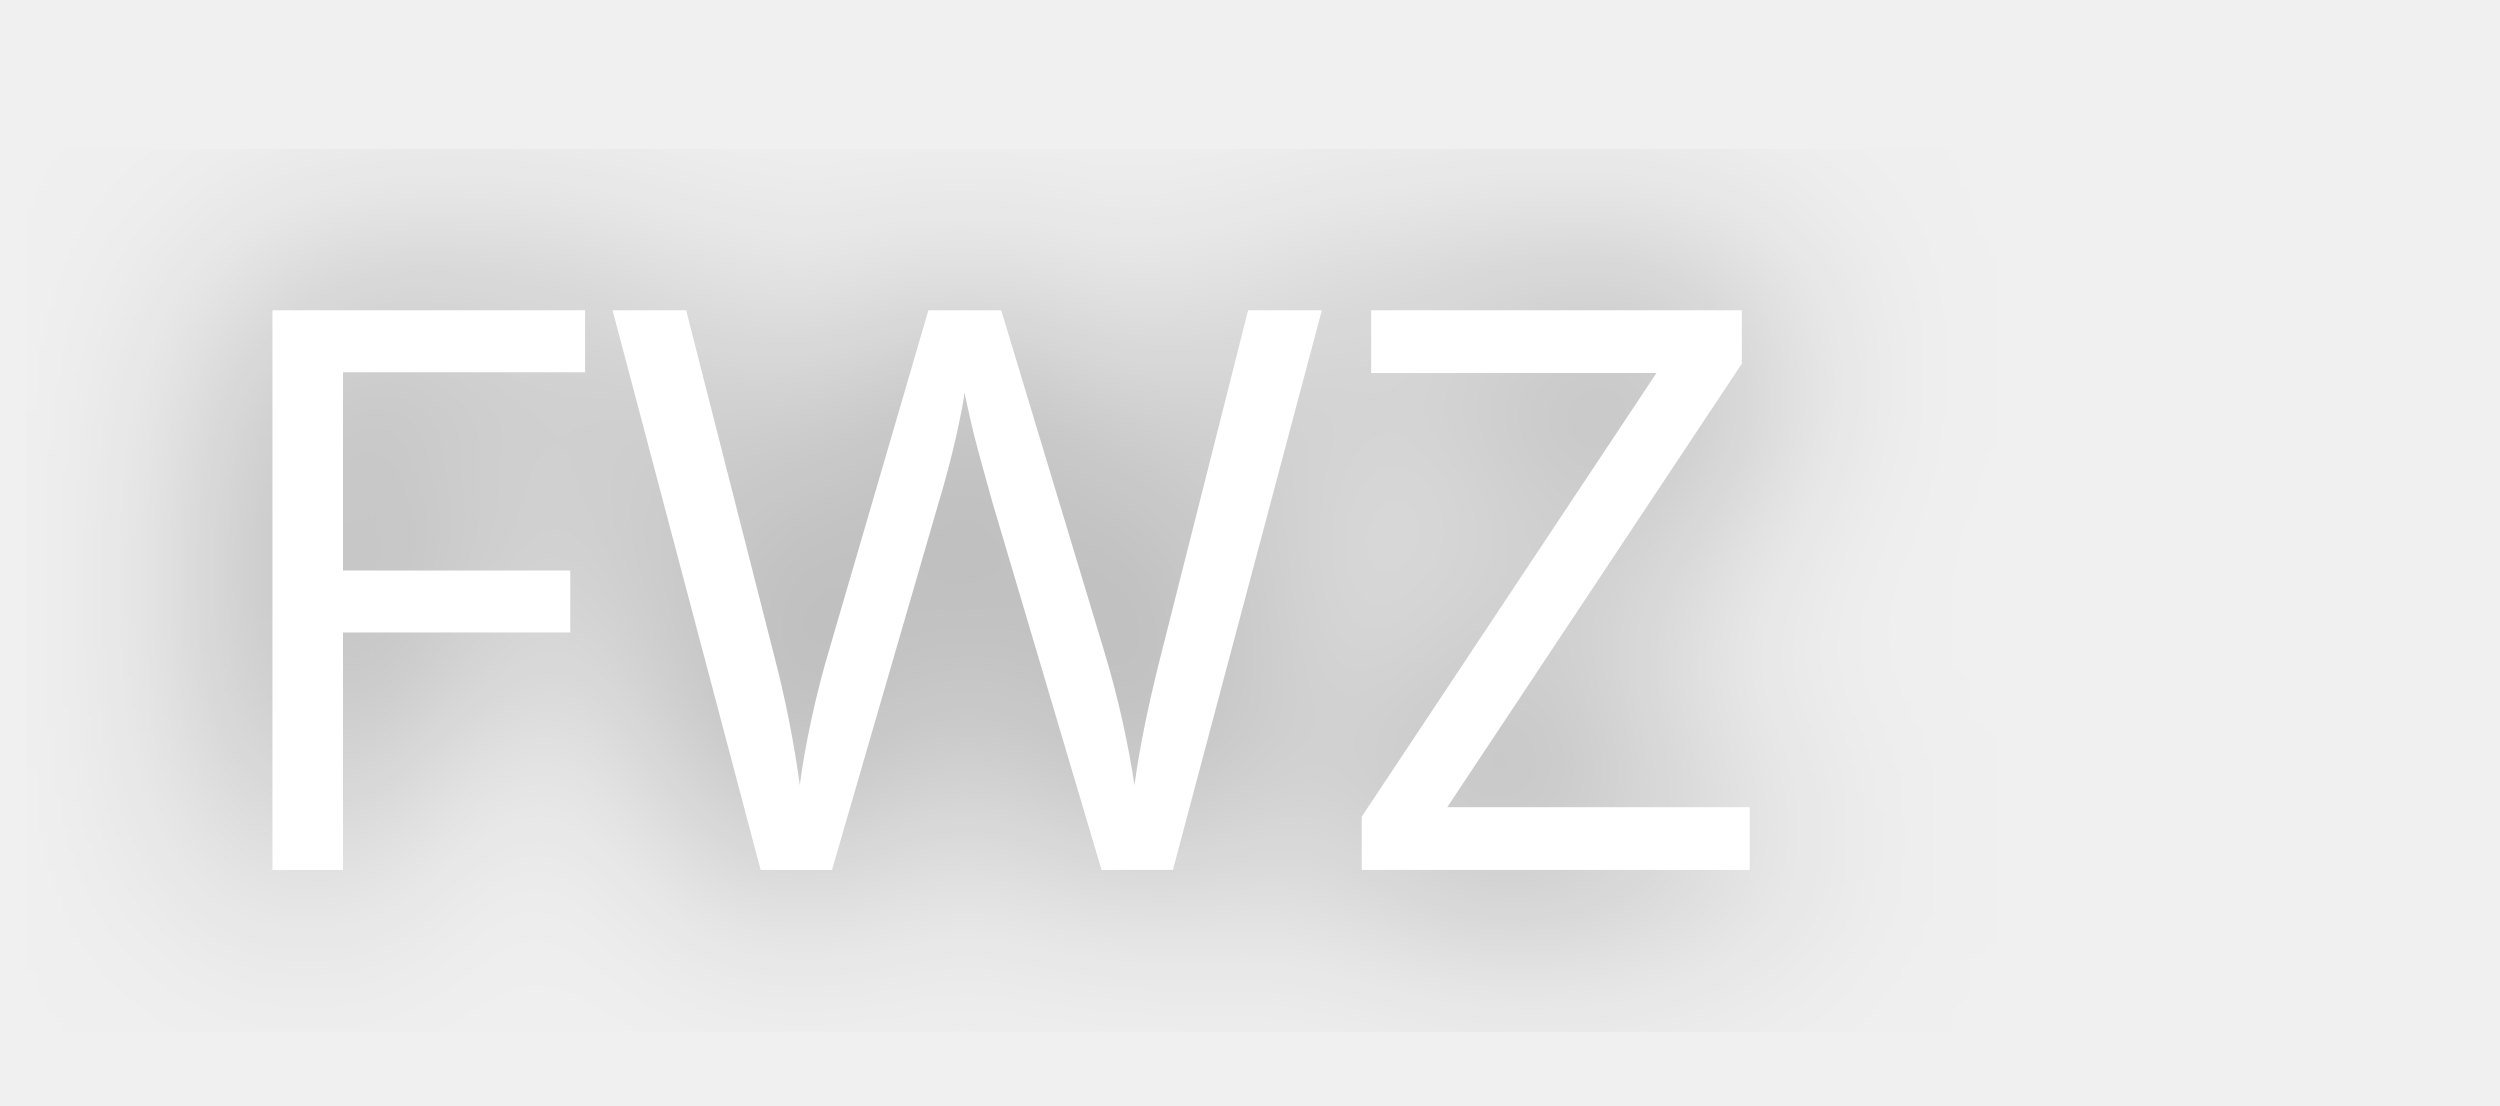
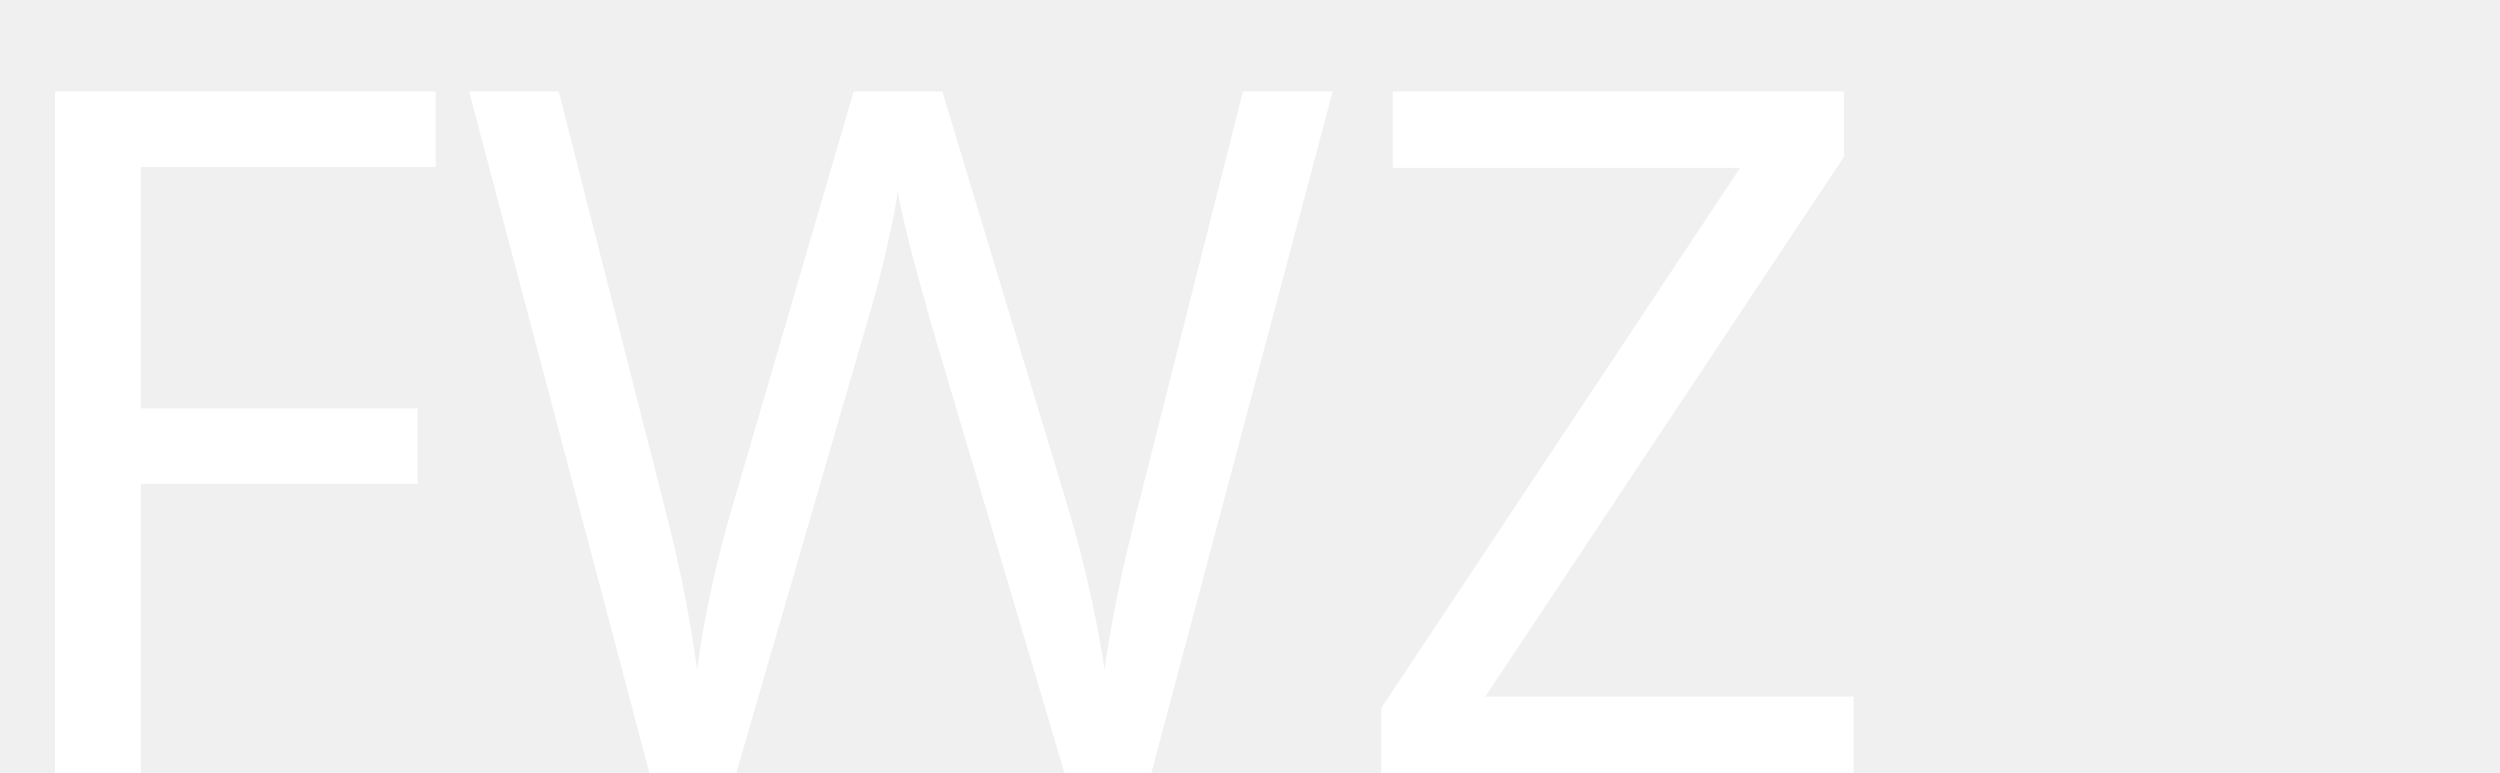
- <svg xmlns="http://www.w3.org/2000/svg" xmlns:xlink="http://www.w3.org/1999/xlink" width="319px" height="141px" viewBox="0 0 319 141" version="1.1">
-   <defs>
-     <text id="text-1" font-family="Monoton-Regular, Monoton" font-size="100" font-weight="normal" fill="#FFFFFF">
-       <tspan x="46.063" y="145">FWZ</tspan>
-     </text>
-     <filter x="-16.7%" y="-28.8%" width="133.3%" height="157.7%" filterUnits="objectBoundingBox" id="filter-2">
-       <feOffset dx="0" dy="0" in="SourceAlpha" result="shadowOffsetOuter1" />
-       <feGaussianBlur stdDeviation="15" in="shadowOffsetOuter1" result="shadowBlurOuter1" />
-       <feColorMatrix values="0 0 0 0 0   0 0 0 0 0   0 0 0 0 0  0 0 0 0.5 0" type="matrix" in="shadowBlurOuter1" />
-     </filter>
-   </defs>
-   <g id="Page-1" stroke="none" stroke-width="1" fill="none" fill-rule="evenodd" fill-opacity="1">
-     <g id="Artboard" transform="translate(-21, -34)" fill="#FFFFFF">
-       <g id="FWZ">
-         <use filter="url(#filter-2)" xlink:href="#text-1" />
-         <use xlink:href="#text-1" />
-       </g>
+ <svg xmlns="http://www.w3.org/2000/svg" width="262px" height="81px" viewBox="0 0 262 81" version="1.1">
+   <defs />
+   <g id="Page-1" stroke="none" stroke-width="1" fill="none" fill-rule="evenodd" font-size="100" font-family="Monoton-Regular, Monoton" font-weight="normal">
+     <g id="Artboard" transform="translate(-50, -64)" fill="#FFFFFF">
+       <text id="FWZ-No-shadow">
+         <tspan x="46.063" y="145">FWZ</tspan>
+       </text>
    </g>
  </g>
</svg>
